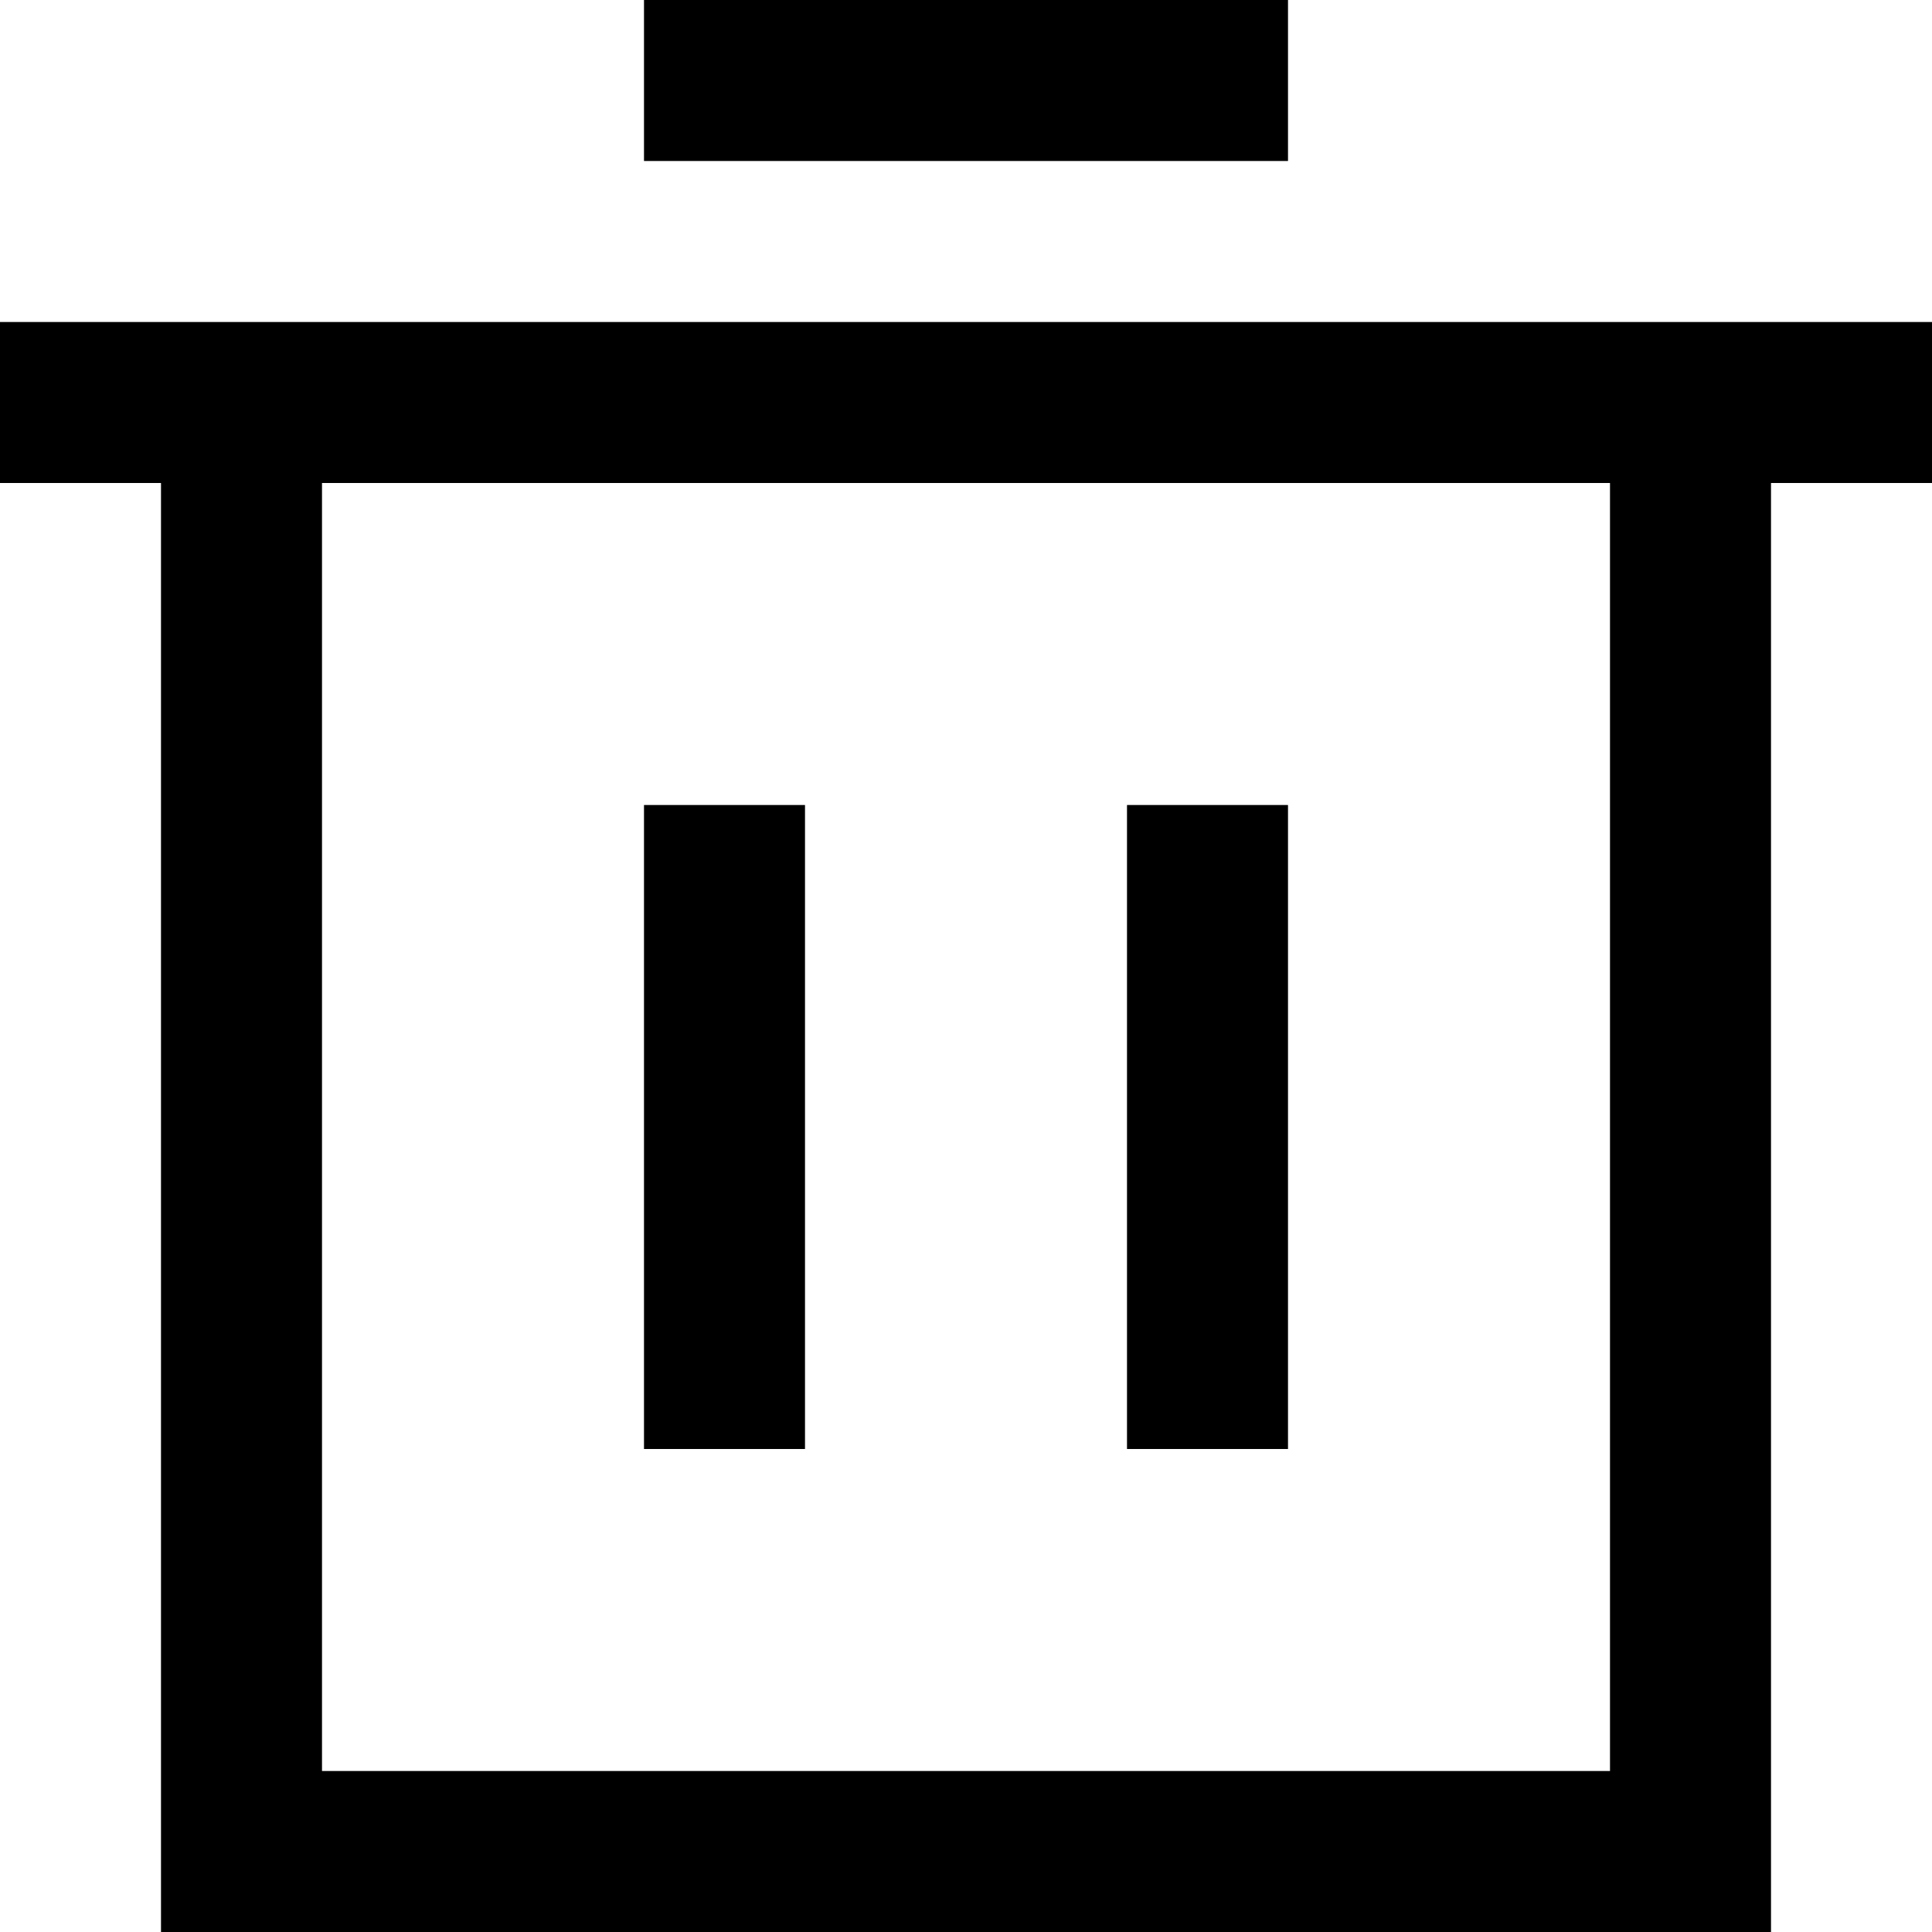
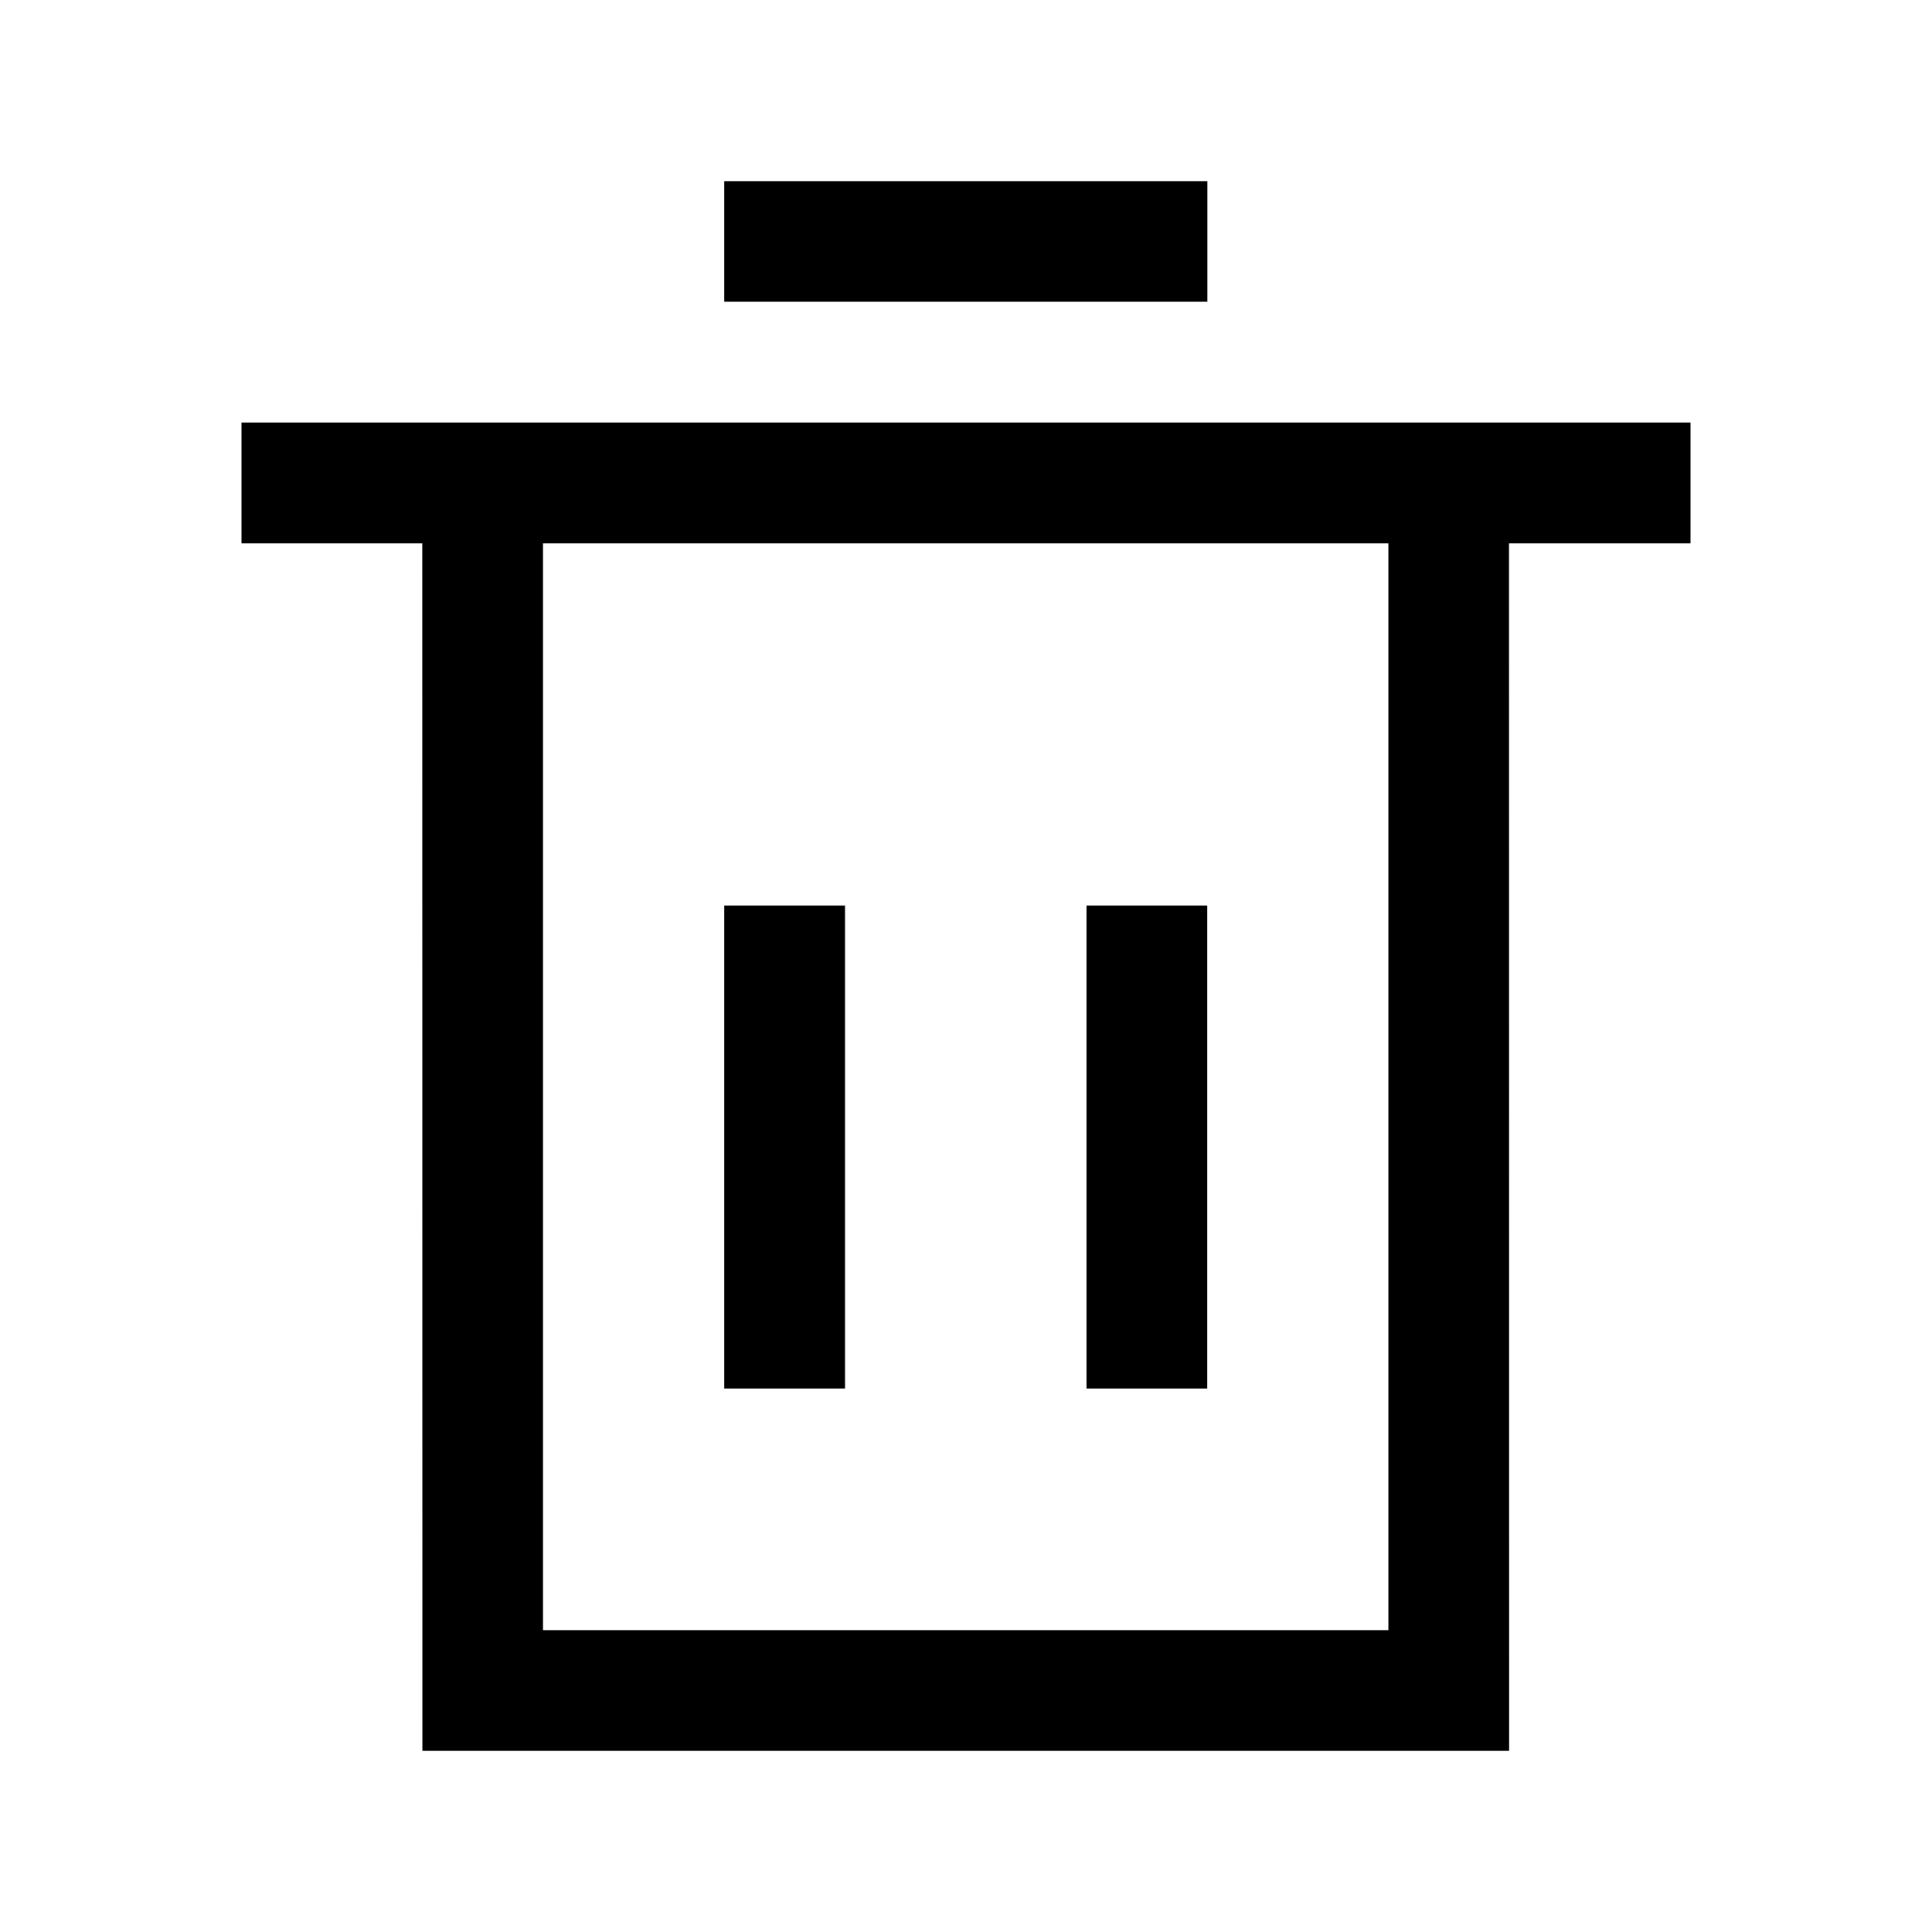
- <svg xmlns="http://www.w3.org/2000/svg" viewBox="0 0 12 12" version="1.1" p-id="1463">
-   <g>
-     <rect id="Rectangle-path" x="4" y="5" width="1" height="4" />
-     <rect id="Rectangle-path" x="7" y="5" width="1" height="4" />
-     <path d="M0,2 L0,3 L1,3 L1,11 L1,11.5 L1,12 L11,12 L11,11.5 L11,11 L11,3 L12,3 L12,2 L0,2 Z M10,11 L2,11 L2,3 L10,3 L10,11 Z" id="Shape" />
-     <rect id="Rectangle-path" x="4" y="0" width="4" height="1" />
+ <svg xmlns="http://www.w3.org/2000/svg" width="16px" height="16px" viewBox="0 0 16 16" version="1.1">
+   <g id="页面-2" stroke="none" stroke-width="1" fill="none" fill-rule="evenodd">
+     <g id="编组">
+       <rect id="矩形" stroke="#979797" fill="#D8D8D8" opacity="0" x="0.5" y="0.5" width="15" height="15" />
+       <path d="M14,3.499 L14,4.5 L12.497,4.5 L12.498,14.5 L3.498,14.5 L3.497,4.5 L2,4.5 L2,3.499 L14,3.499 Z M11.498,4.5 L4.497,4.5 L4.497,13.5 L11.498,13.5 L11.498,4.5 Z M6.998,7.499 L6.998,11.499 L5.998,11.499 L5.998,7.499 L6.998,7.499 Z M9.998,7.499 L9.998,11.499 L8.998,11.499 L8.998,7.499 L9.998,7.499 Z M9.999,1.5 L9.999,2.499 L5.998,2.499 L5.998,1.5 L9.999,1.5 Z" id="形状结合" fill="currentColor" fill-rule="nonzero" />
+     </g>
  </g>
</svg>
